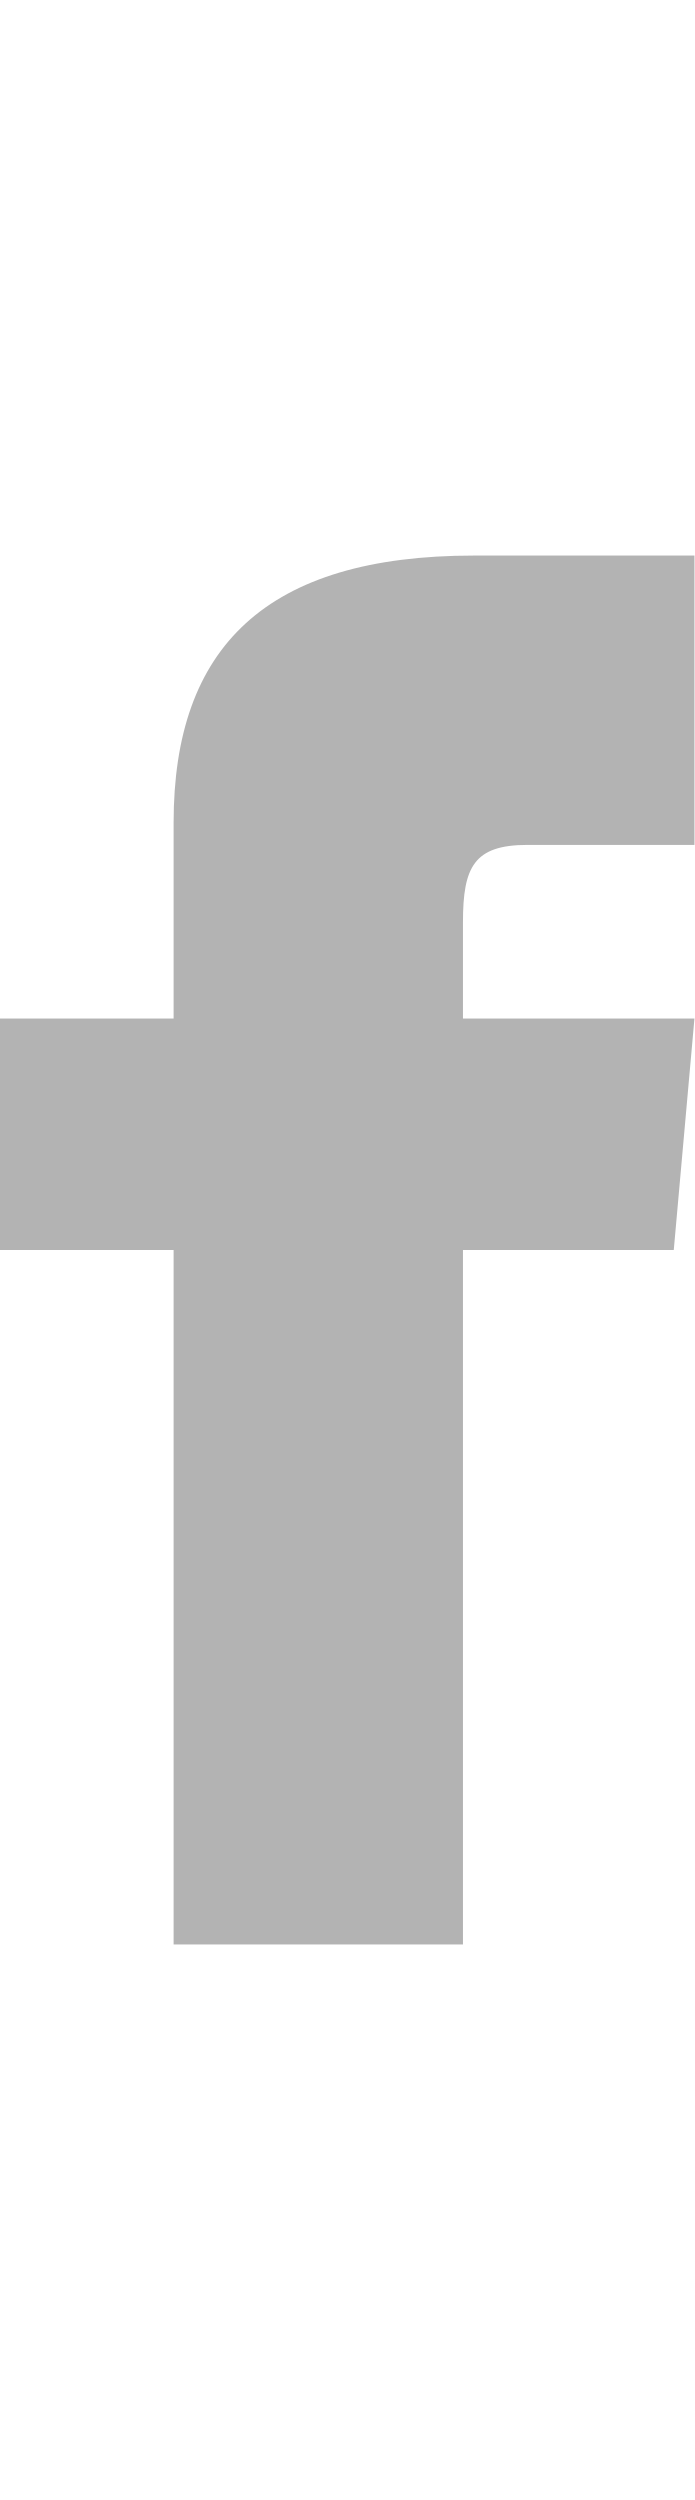
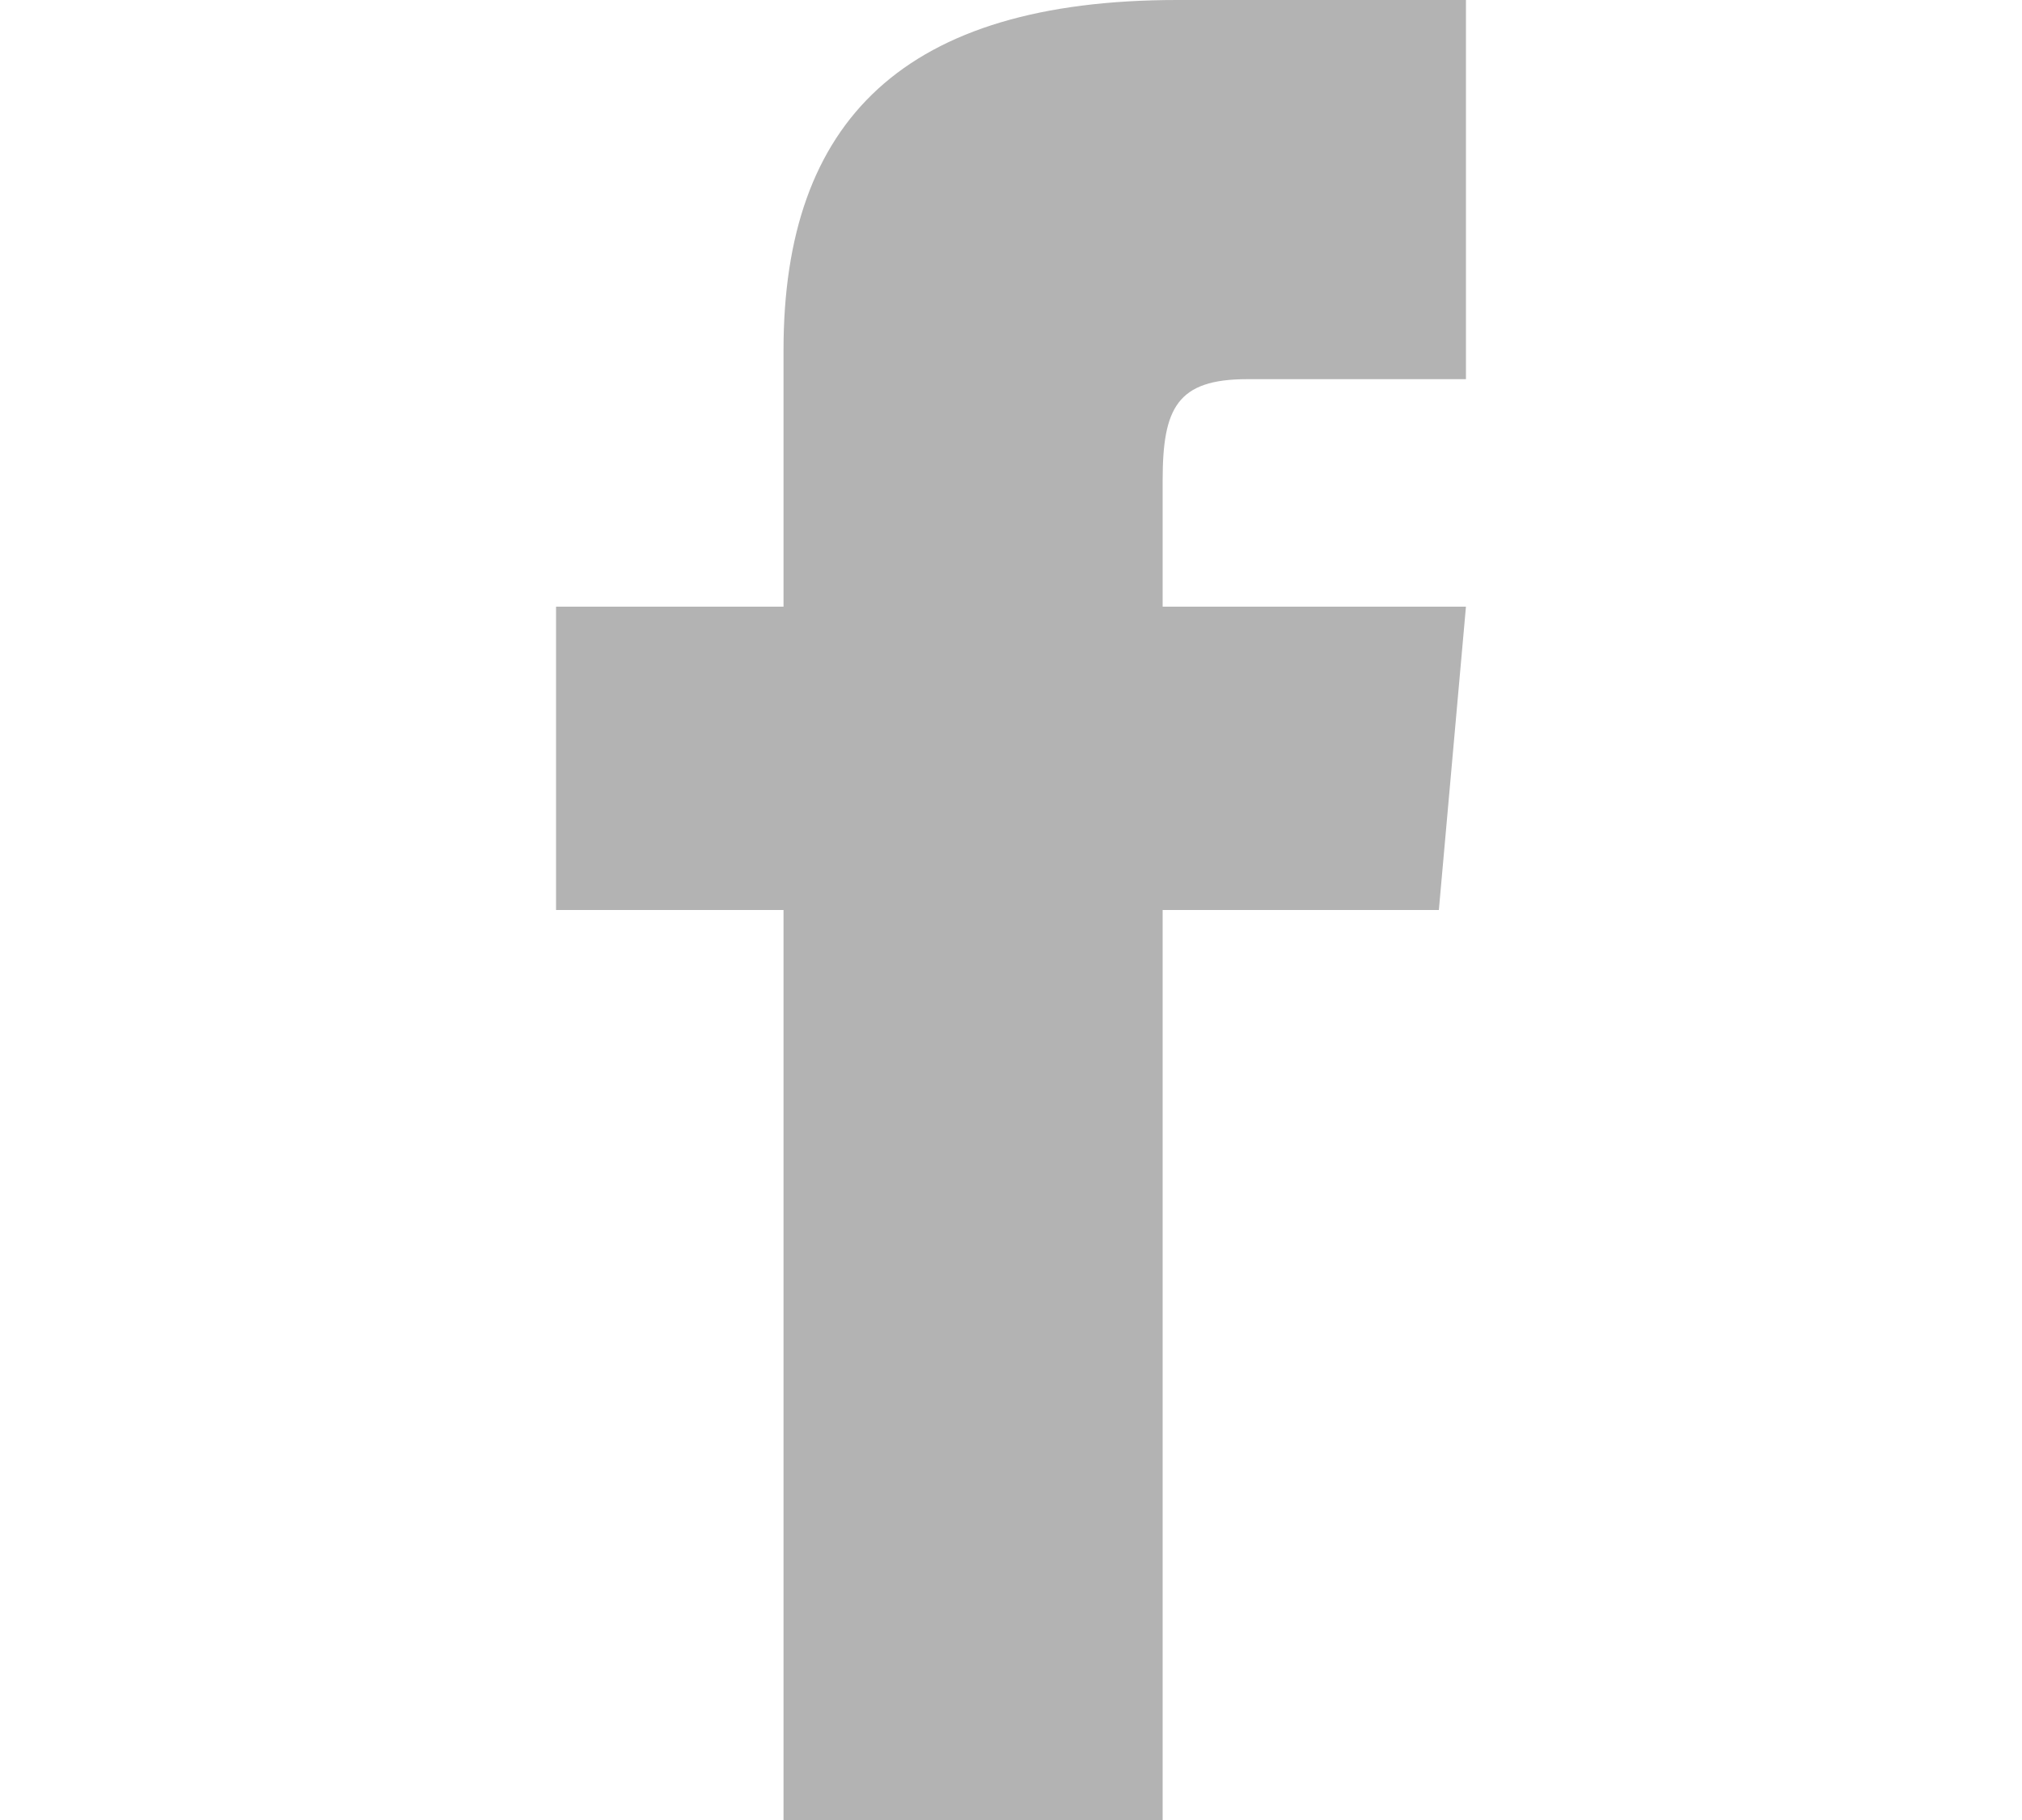
- <svg xmlns="http://www.w3.org/2000/svg" width="5" height="18" viewBox="0 0 9 18" fill="none">
+ <svg xmlns="http://www.w3.org/2000/svg" width="20" height="18" viewBox="0 0 9 18" fill="none">
  <path opacity="0.3" fill-rule="evenodd" clip-rule="evenodd" d="M2.25 6H0V9H2.25V18H6V9H8.732L9 6H6V4.75C6 4.034 6.144 3.75 6.836 3.75H9V0H6.144C3.447 0 2.25 1.187 2.25 3.461V6Z" fill="black" />
</svg>
